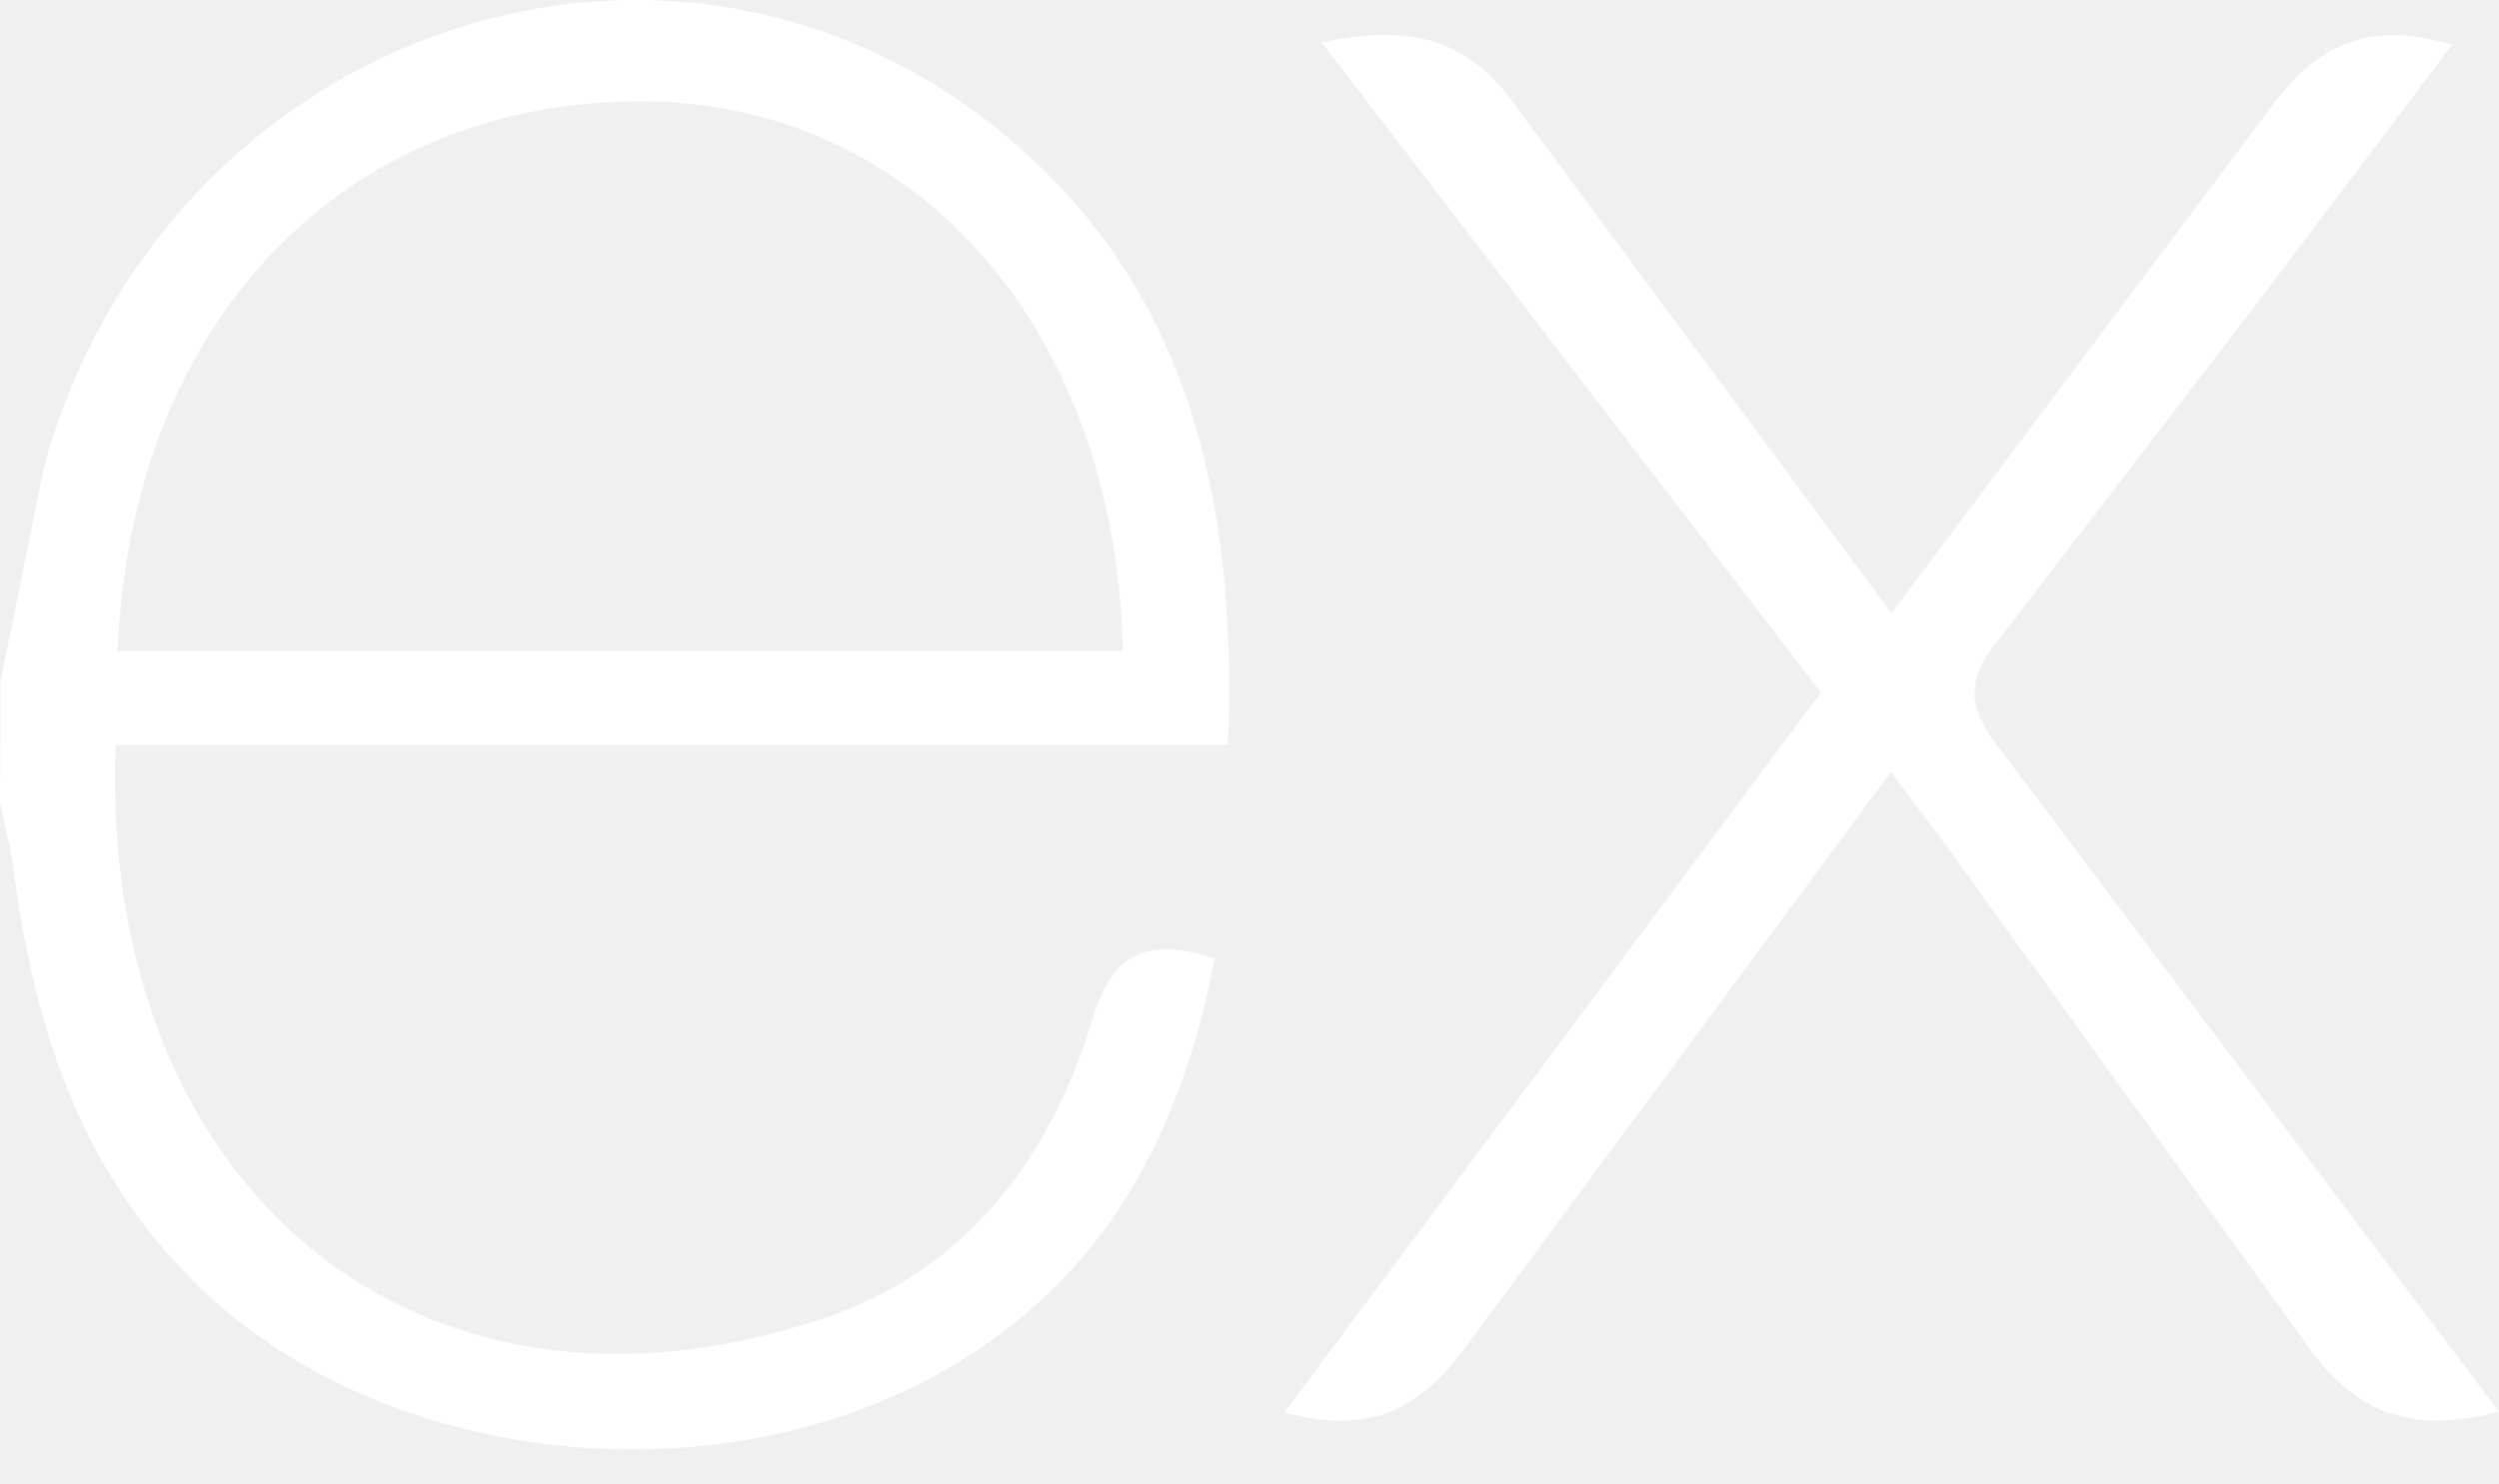
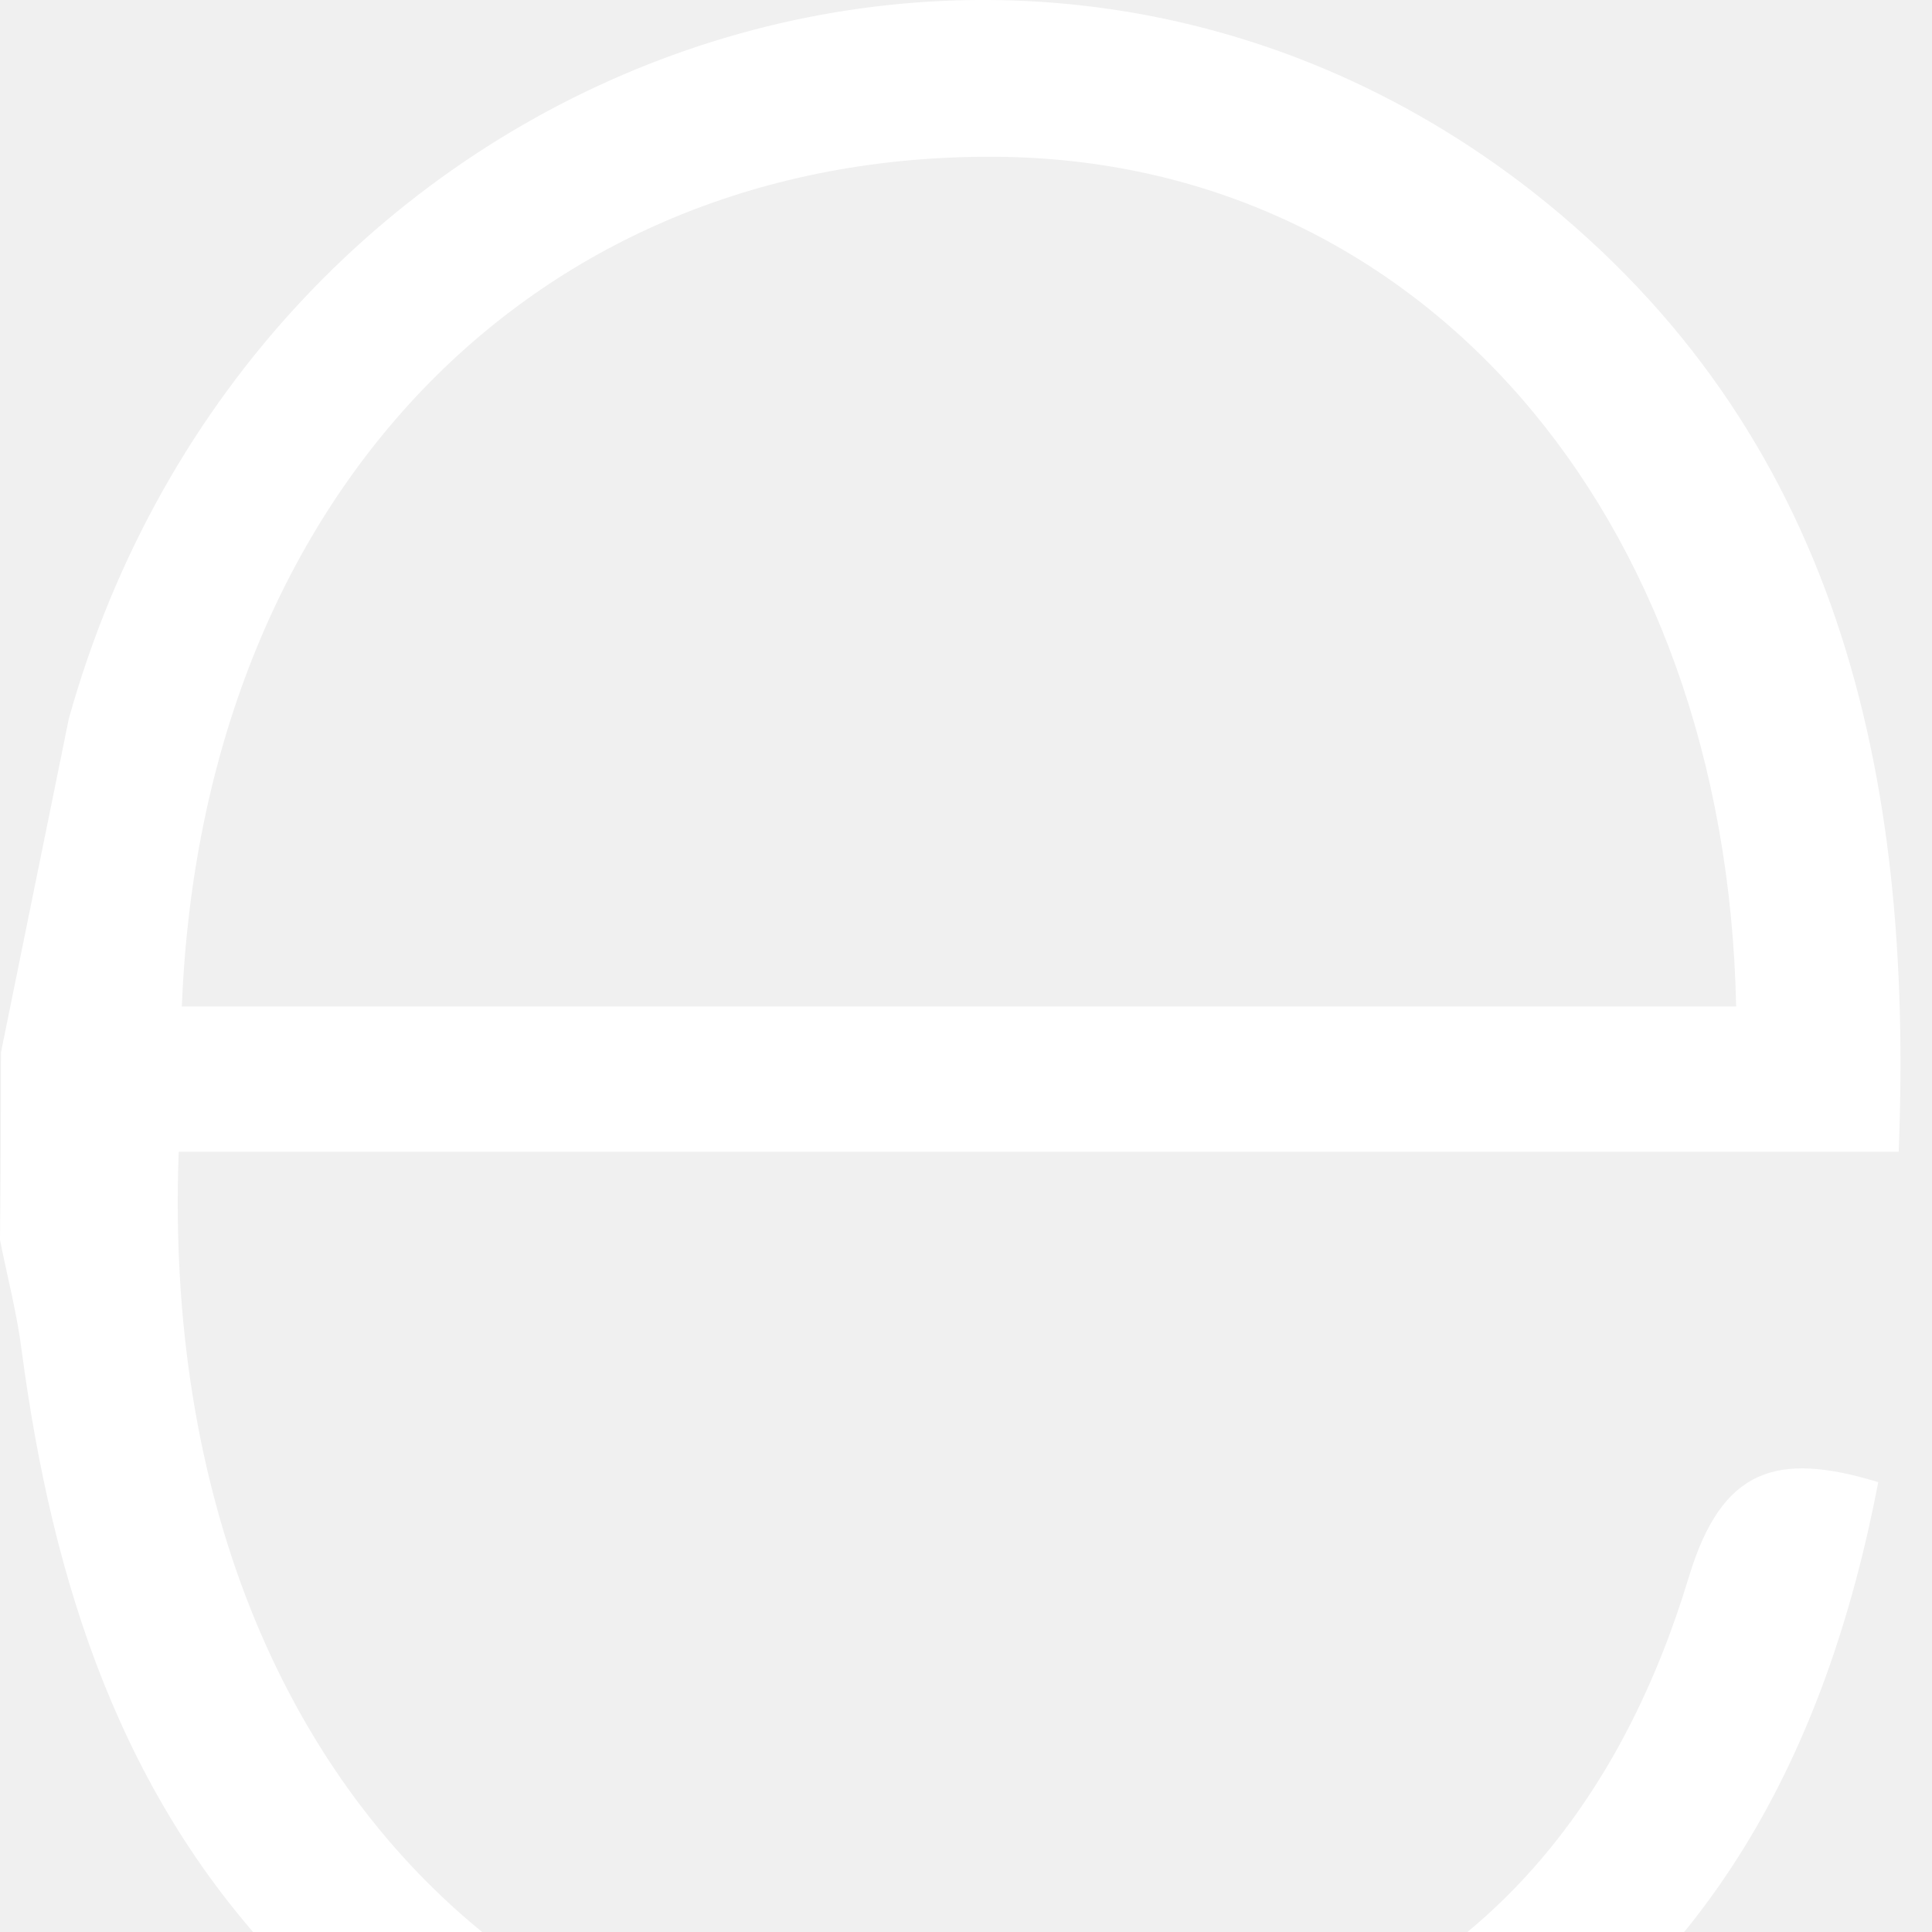
- <svg xmlns="http://www.w3.org/2000/svg" width="64" height="38" stroke="#000" stroke-linecap="round" stroke-linejoin="round" fill="#fff" fill-rule="evenodd">
+ <svg xmlns="http://www.w3.org/2000/svg" viewBox="0 0 32 32" width="32px" height="32px" stroke="#000" stroke-linecap="round" stroke-linejoin="round" fill="#fff" fill-rule="evenodd">
  <path d="M64 36.167c-2.328.592-3.768.026-5.06-1.914l-9.188-12.712-1.328-1.76-10.73 14.514c-1.226 1.746-2.512 2.506-4.8 1.888l13.74-18.444-12.792-16.66c2.2-.428 3.72-.21 5.07 1.76l9.53 12.87 9.6-12.8c1.23-1.746 2.552-2.41 4.76-1.766l-4.96 6.576-6.72 8.75c-.8 1-.69 1.684.046 2.65L64 36.167zM.016 17.431l1.124-5.528c3.06-10.94 15.6-15.486 24.248-8.726 5.054 3.976 6.31 9.6 6.06 15.9H2.96c-.428 11.34 7.734 18.184 18.14 14.692 3.65-1.226 5.8-4.084 6.876-7.66.546-1.792 1.45-2.072 3.134-1.56-.86 4.472-2.8 8.208-6.9 10.546-6.126 3.5-14.87 2.368-19.47-2.496C2 29.777.868 26.201.36 22.377c-.08-.632-.24-1.234-.36-1.84q.016-1.552.016-3.104zm2.996-.76h25.744c-.168-8.2-5.274-14.024-12.252-14.074-7.66-.06-13.16 5.626-13.492 14.074z" stroke="none" fill-rule="nonzero" />
</svg>
